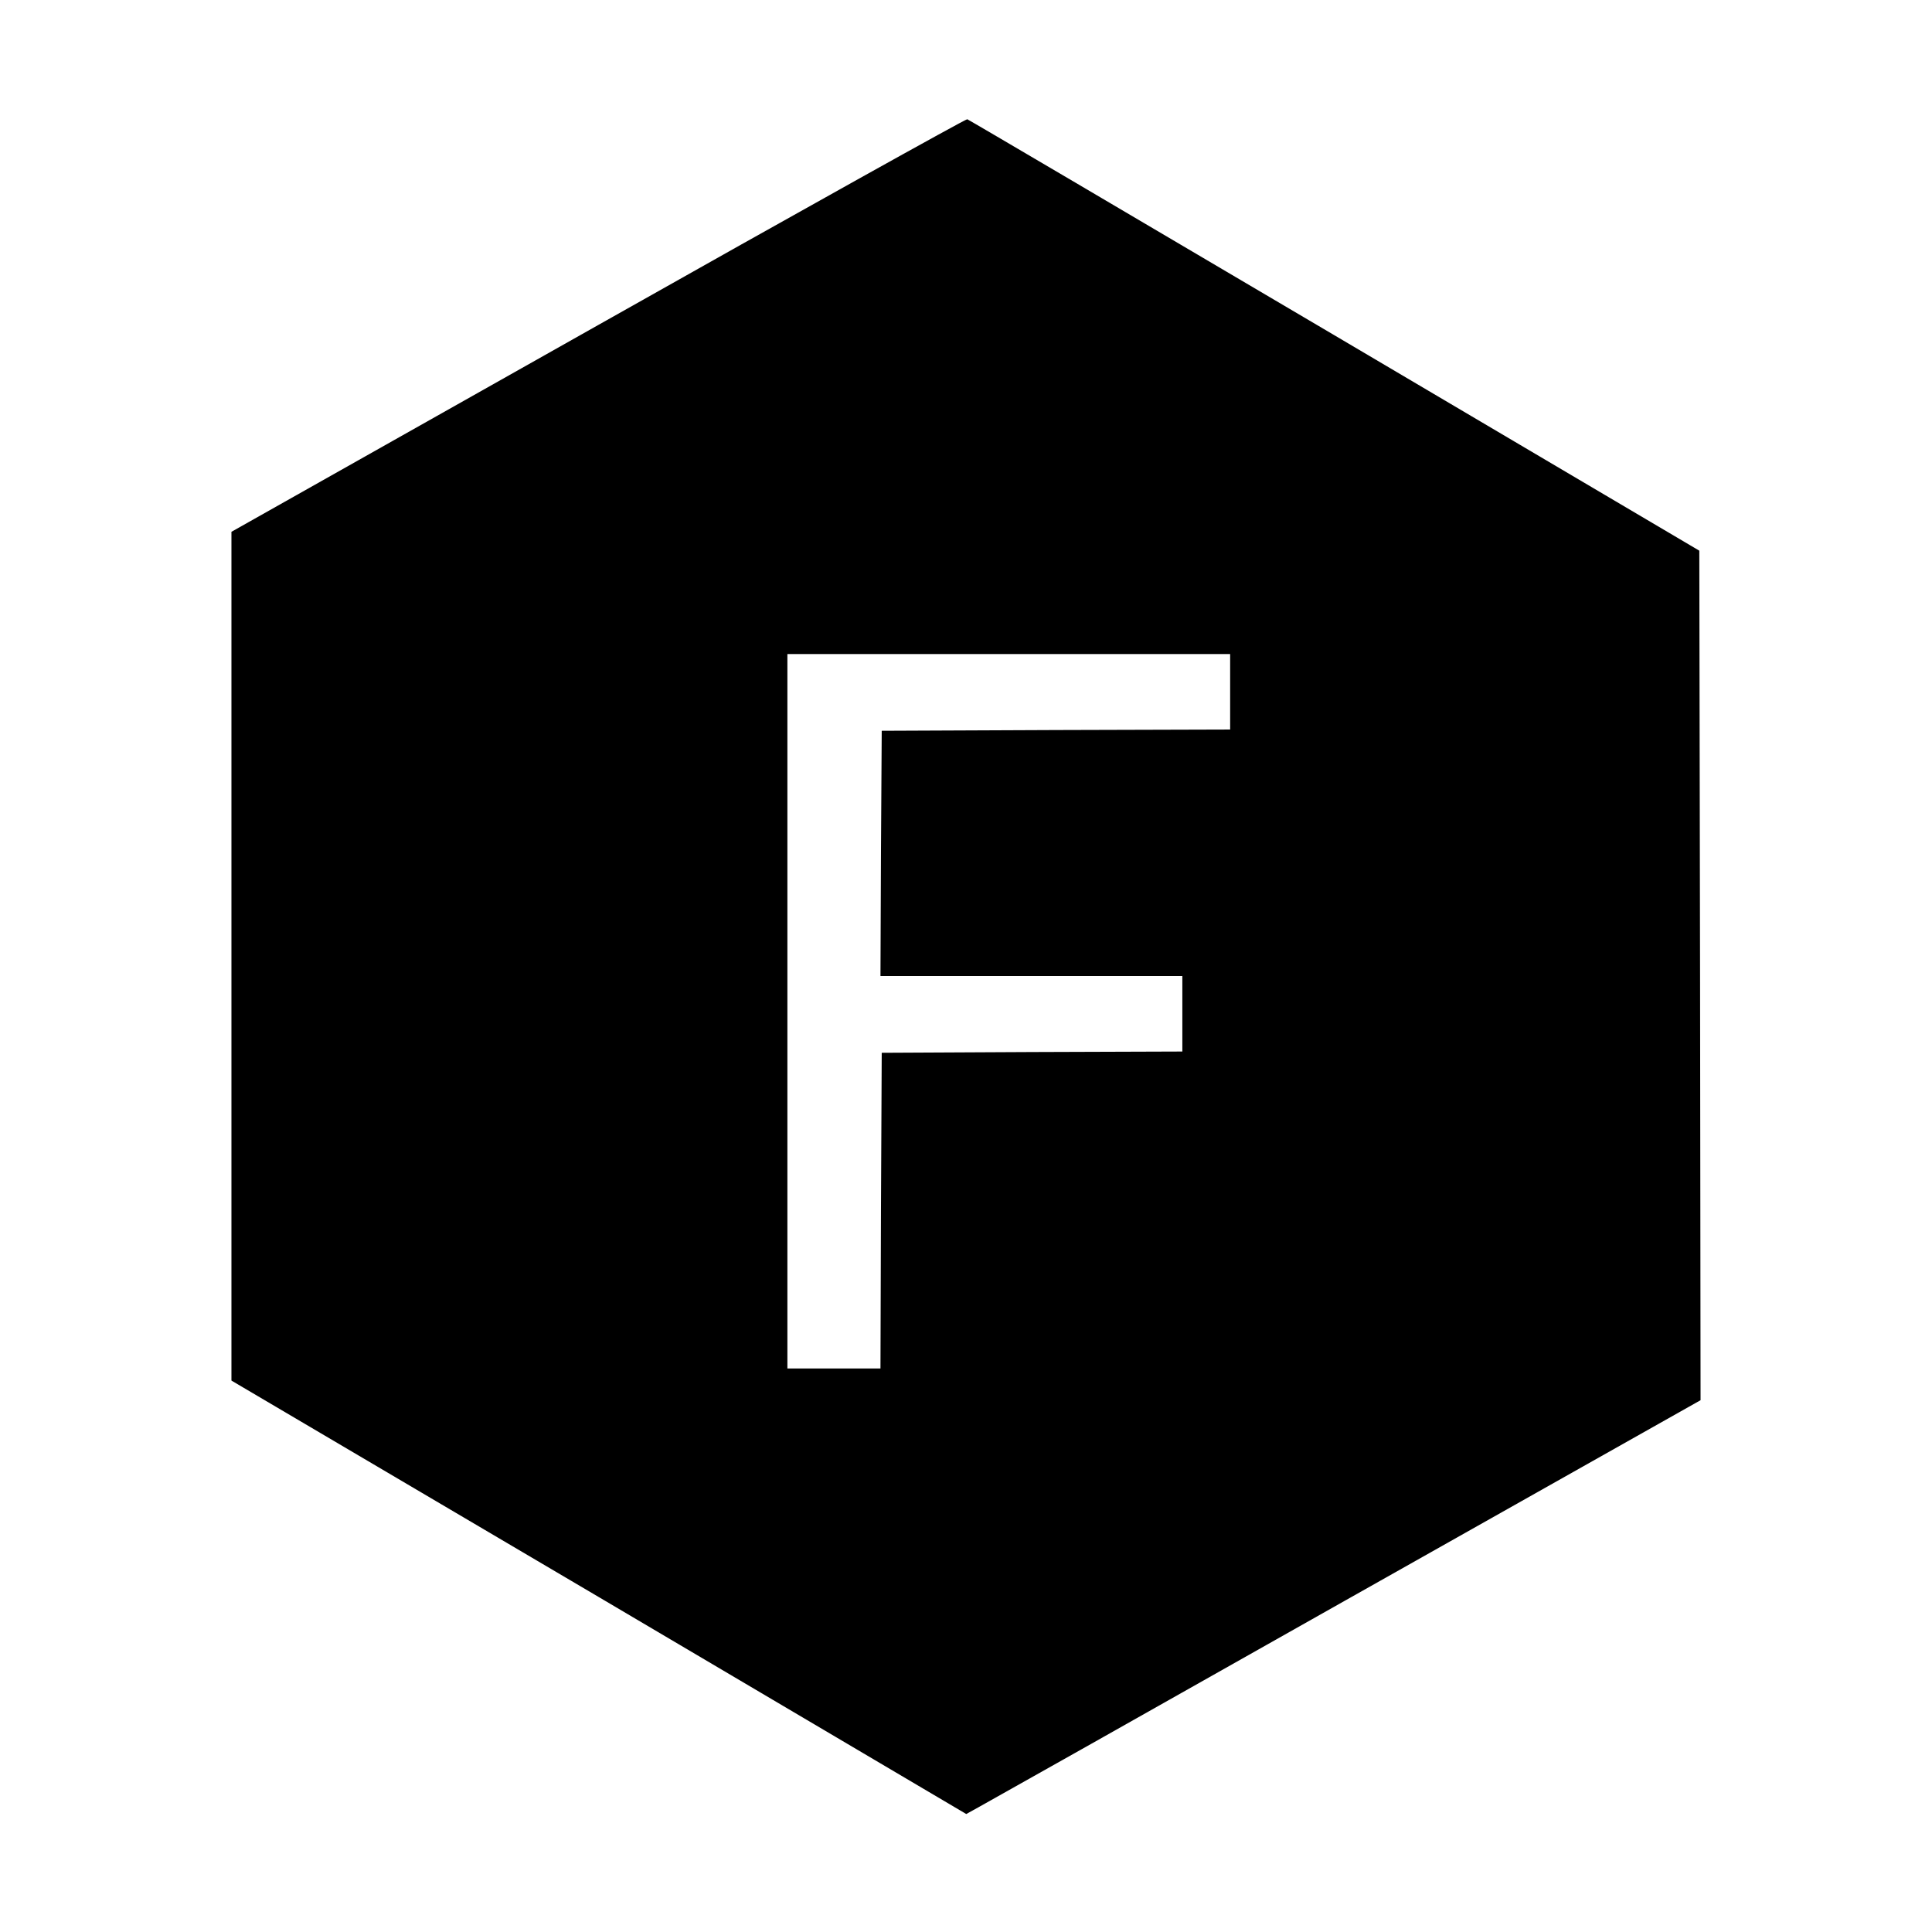
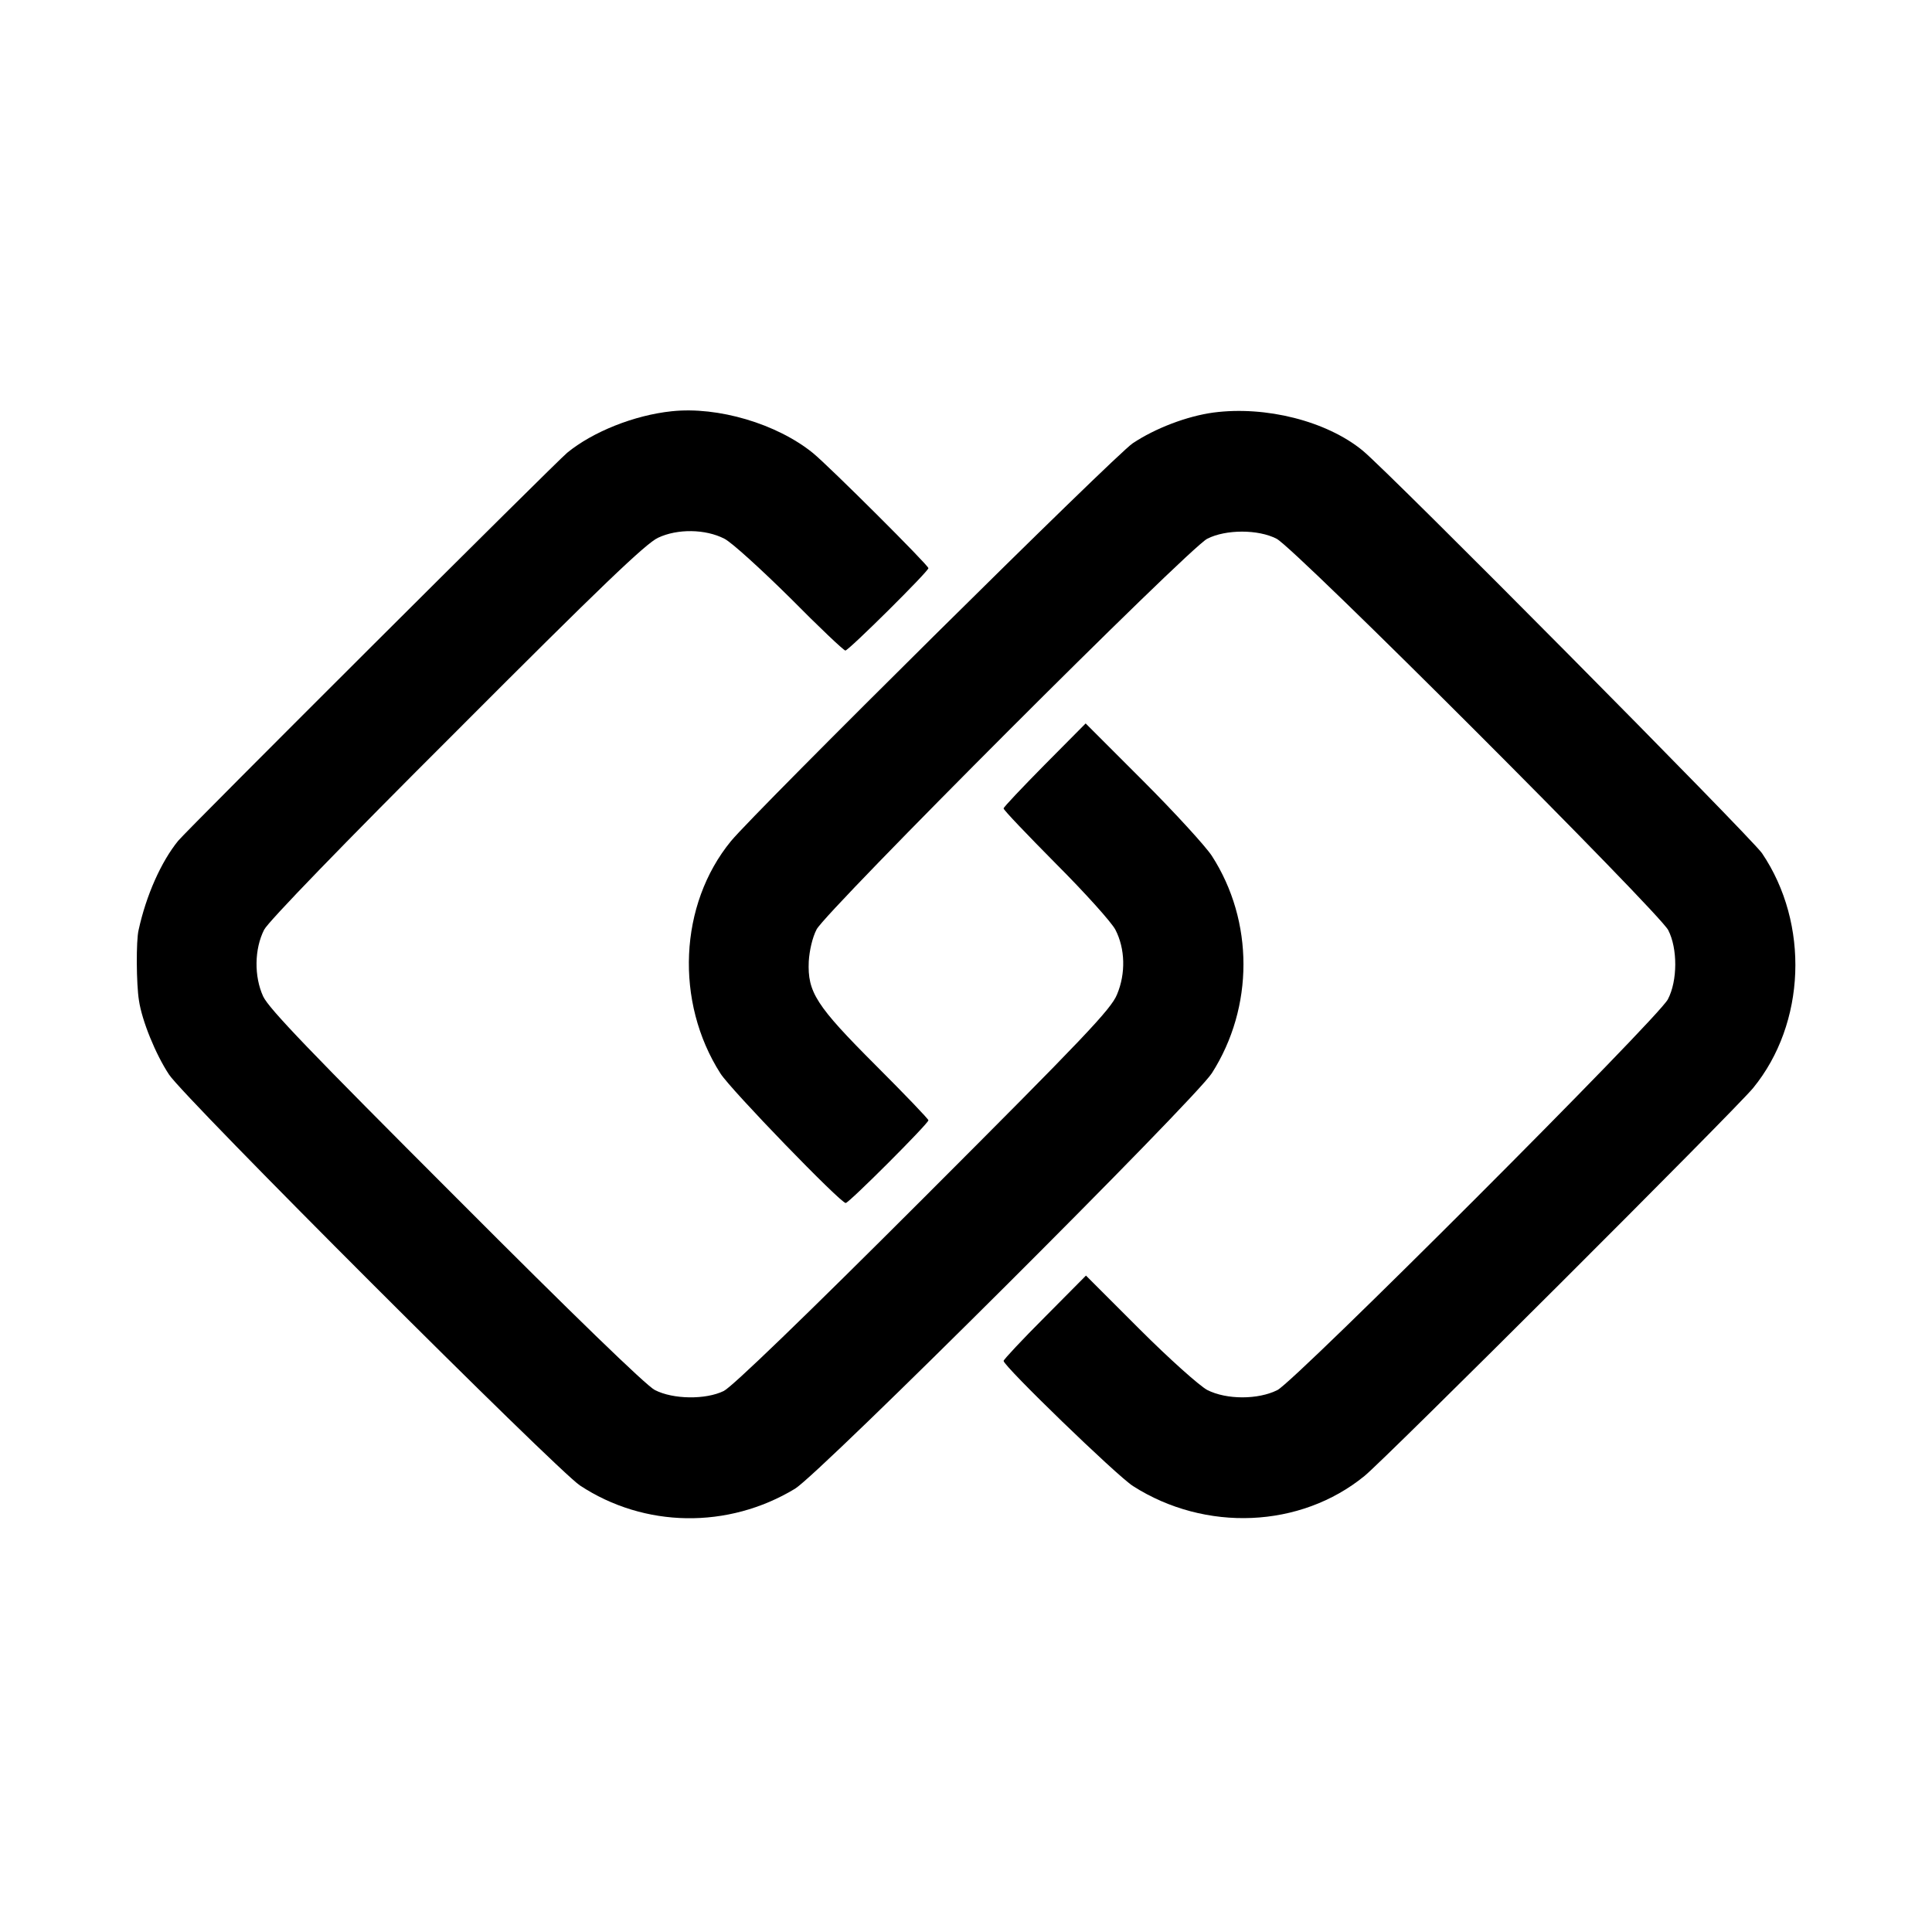
- <svg xmlns="http://www.w3.org/2000/svg" version="1.0" width="768pt" height="768pt" viewBox="0 0 768 768" preserveAspectRatio="xMidYMid meet">
-   <g transform="translate(0,768) scale(0.1,-0.1)" fill="#000000" stroke="none">
-     <path d="M2378 6388 l-1458 -822 0 -1687 0 -1687 1461 -861 1460 -862 47 26 c26 14 683 384 1460 823 l1412 796 -2 1689 -3 1688 -1450 856 c-797 470 -1454 857 -1460 859 -5 2 -666 -366 -1467 -818z m2512 -1458 l0 -150 -692 -2 -693 -3 -3 -487 -2 -488 600 0 600 0 0 -150 0 -150 -597 -2 -598 -3 -3 -627 -2 -628 -185 0 -185 0 0 1420 0 1420 880 0 880 0 0 -150z" />
+ <svg xmlns="http://www.w3.org/2000/svg" version="1.0" width="591pt" height="591pt" viewBox="0 0 591 591" preserveAspectRatio="xMidYMid meet">
+   <g transform="translate(0,591) scale(0.1,-0.1)" fill="#000000" stroke="none">
+     <path d="M2055 4652 c-115 -12 -242 -63 -320 -127 -34 -28 -1162 -1153 -1190 -1187 -52 -64 -98 -167 -121 -273 -8 -32 -7 -166 1 -215 9 -62 51 -165 92 -227 46 -71 1185 -1209 1257 -1257 197 -130 453 -134 658 -10 77 47 1222 1189 1275 1271 129 202 129 465 0 665 -19 29 -113 132 -210 229 l-176 176 -125 -126 c-69 -70 -126 -130 -126 -134 0 -5 72 -80 160 -169 88 -88 170 -179 182 -202 30 -58 32 -134 5 -198 -18 -45 -101 -132 -592 -623 -362 -362 -586 -578 -611 -590 -55 -27 -155 -26 -211 3 -26 13 -251 231 -608 589 -447 447 -572 577 -590 615 -28 61 -27 145 3 204 12 24 241 261 589 608 440 441 579 574 616 591 59 28 145 27 203 -3 22 -11 112 -93 201 -181 88 -89 164 -161 169 -161 10 0 254 242 254 252 0 9 -303 311 -353 352 -111 90 -291 143 -432 128z" />
+     <path d="M3712 4648 c-81 -11 -178 -48 -247 -94 -52 -34 -1155 -1127 -1229 -1217 -159 -194 -172 -492 -32 -711 32 -50 367 -396 383 -396 10 0 253 243 253 253 0 4 -72 79 -161 168 -183 183 -209 224 -205 318 2 33 11 73 24 98 30 57 1137 1165 1195 1195 57 29 156 29 212 0 55 -27 1169 -1142 1198 -1197 29 -56 29 -155 -1 -212 -30 -58 -1136 -1164 -1194 -1195 -59 -30 -156 -30 -215 0 -24 13 -116 95 -207 186 l-164 164 -126 -127 c-69 -69 -126 -130 -126 -134 0 -16 346 -351 396 -383 221 -141 512 -129 708 31 62 50 1138 1124 1189 1187 161 197 173 502 27 718 -34 49 -1141 1166 -1222 1232 -110 90 -296 137 -456 116z" />
  </g>
</svg>
